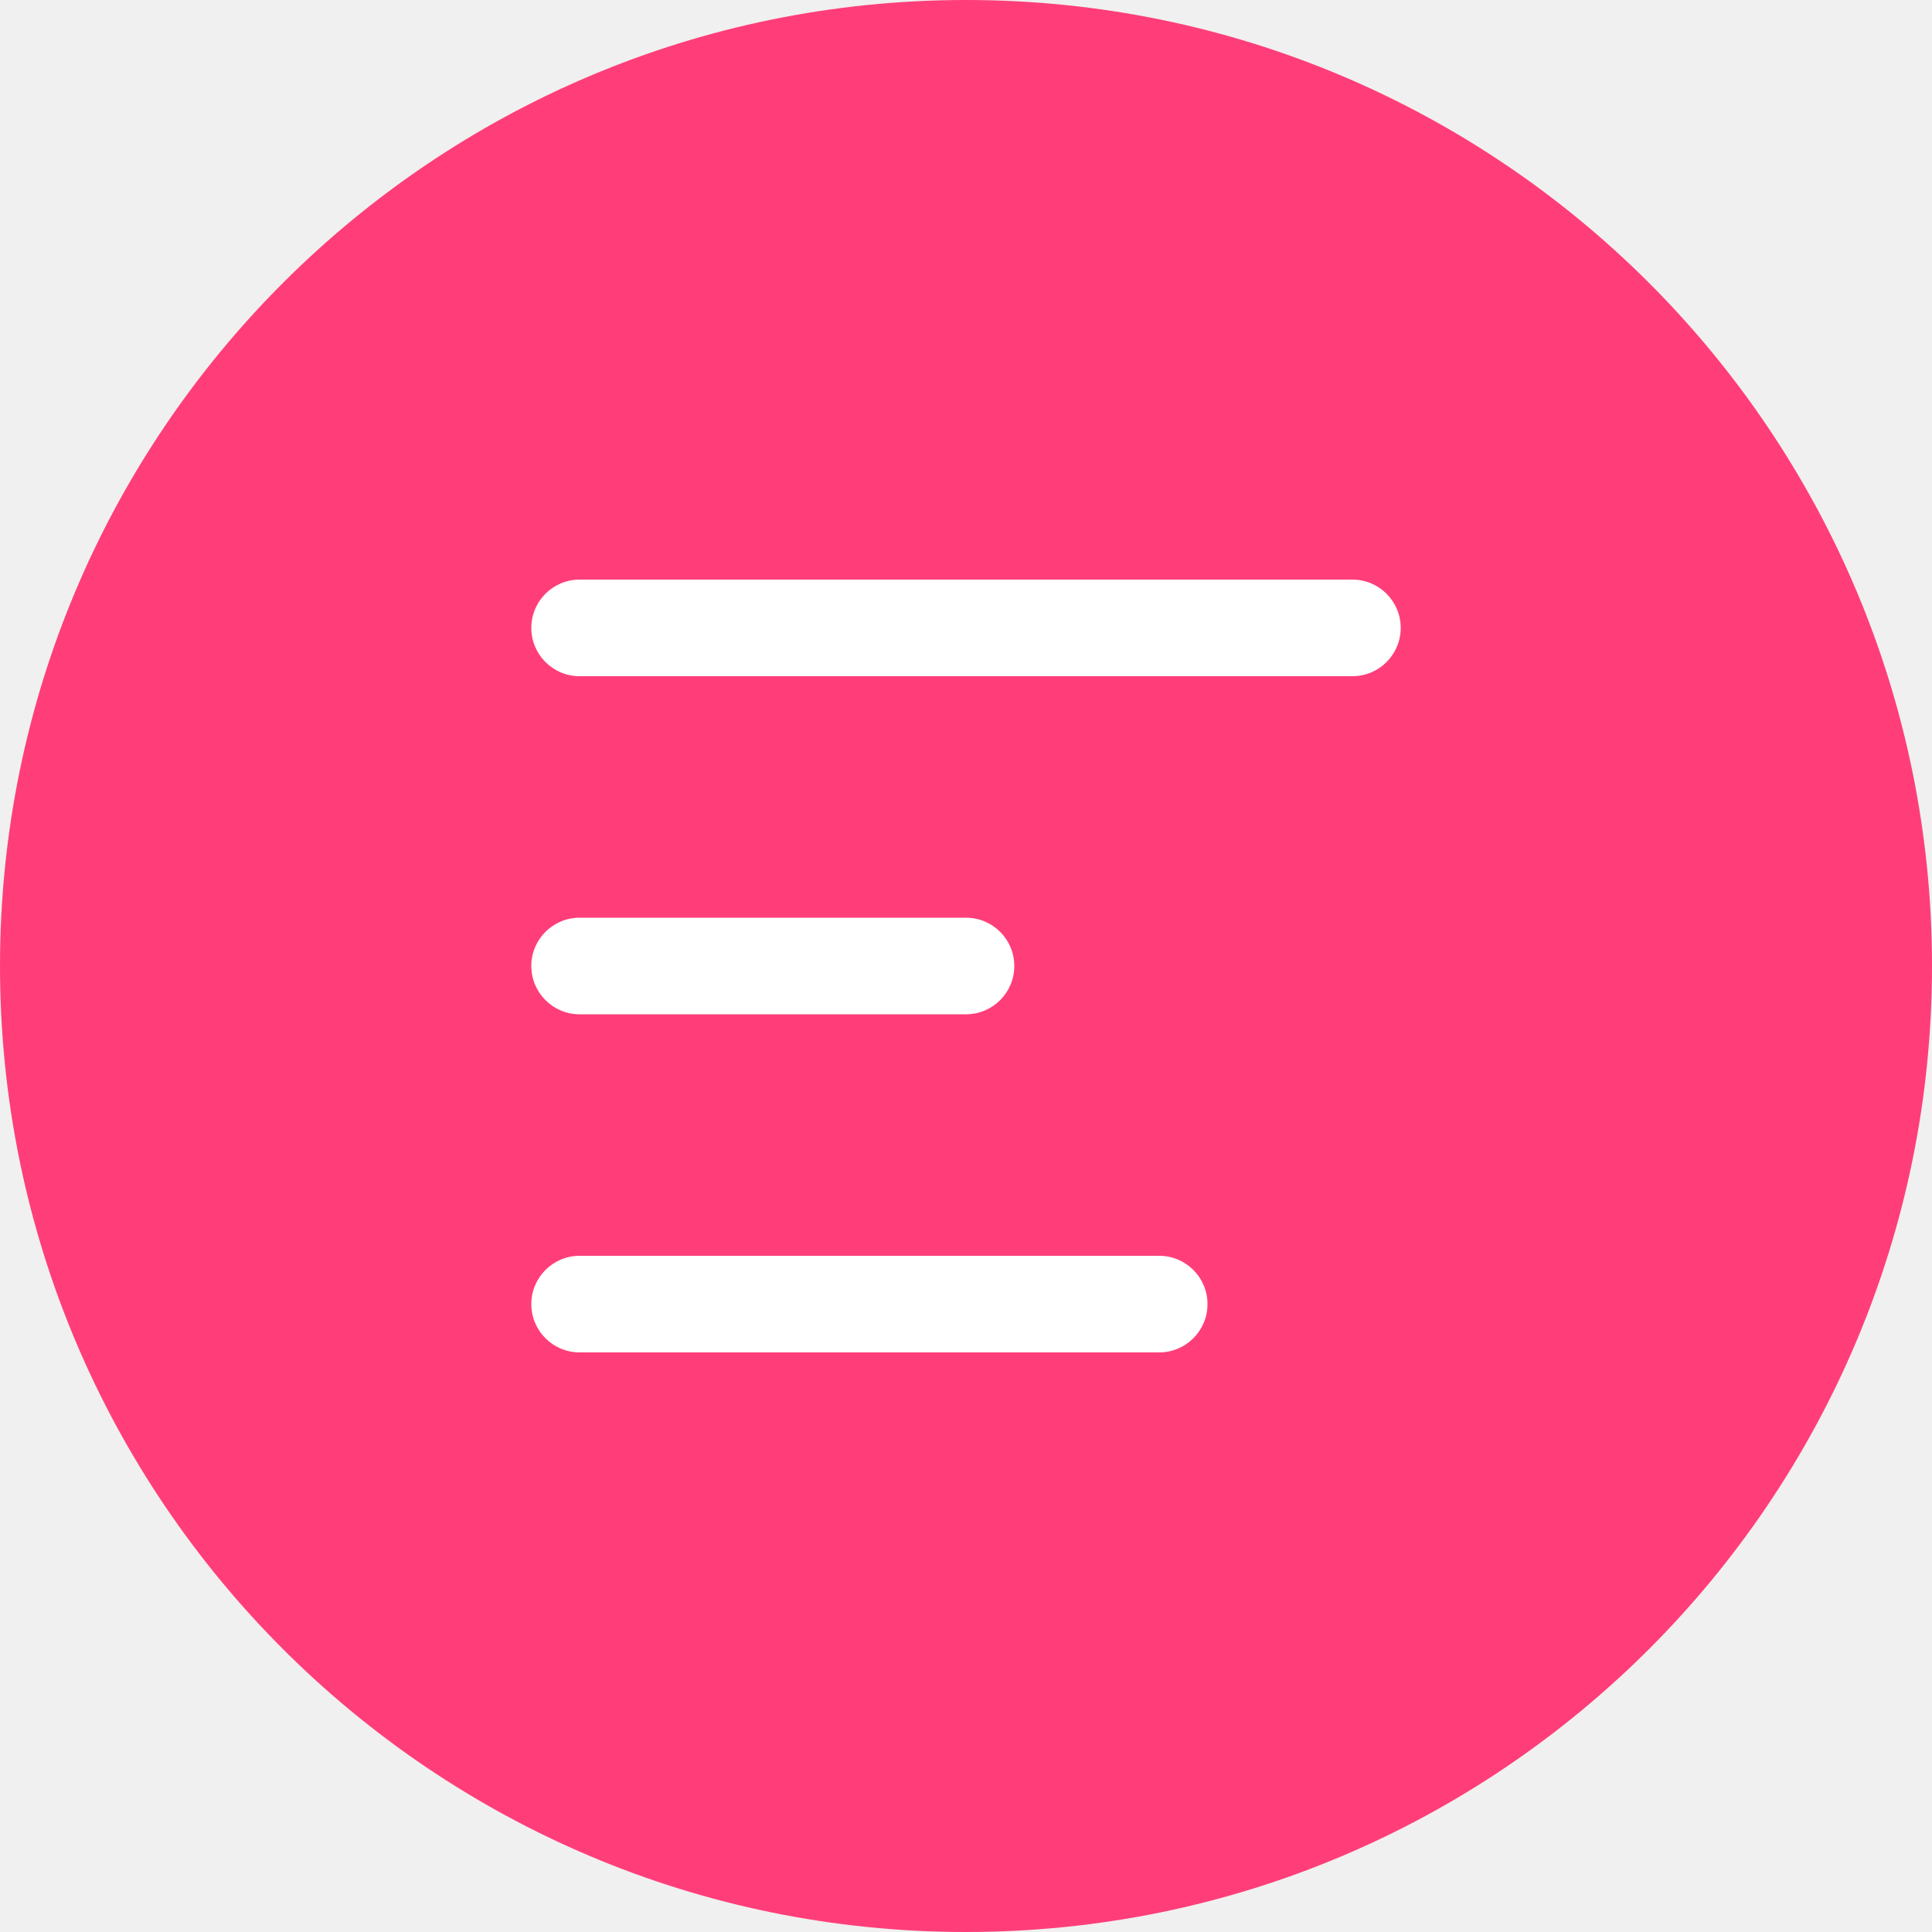
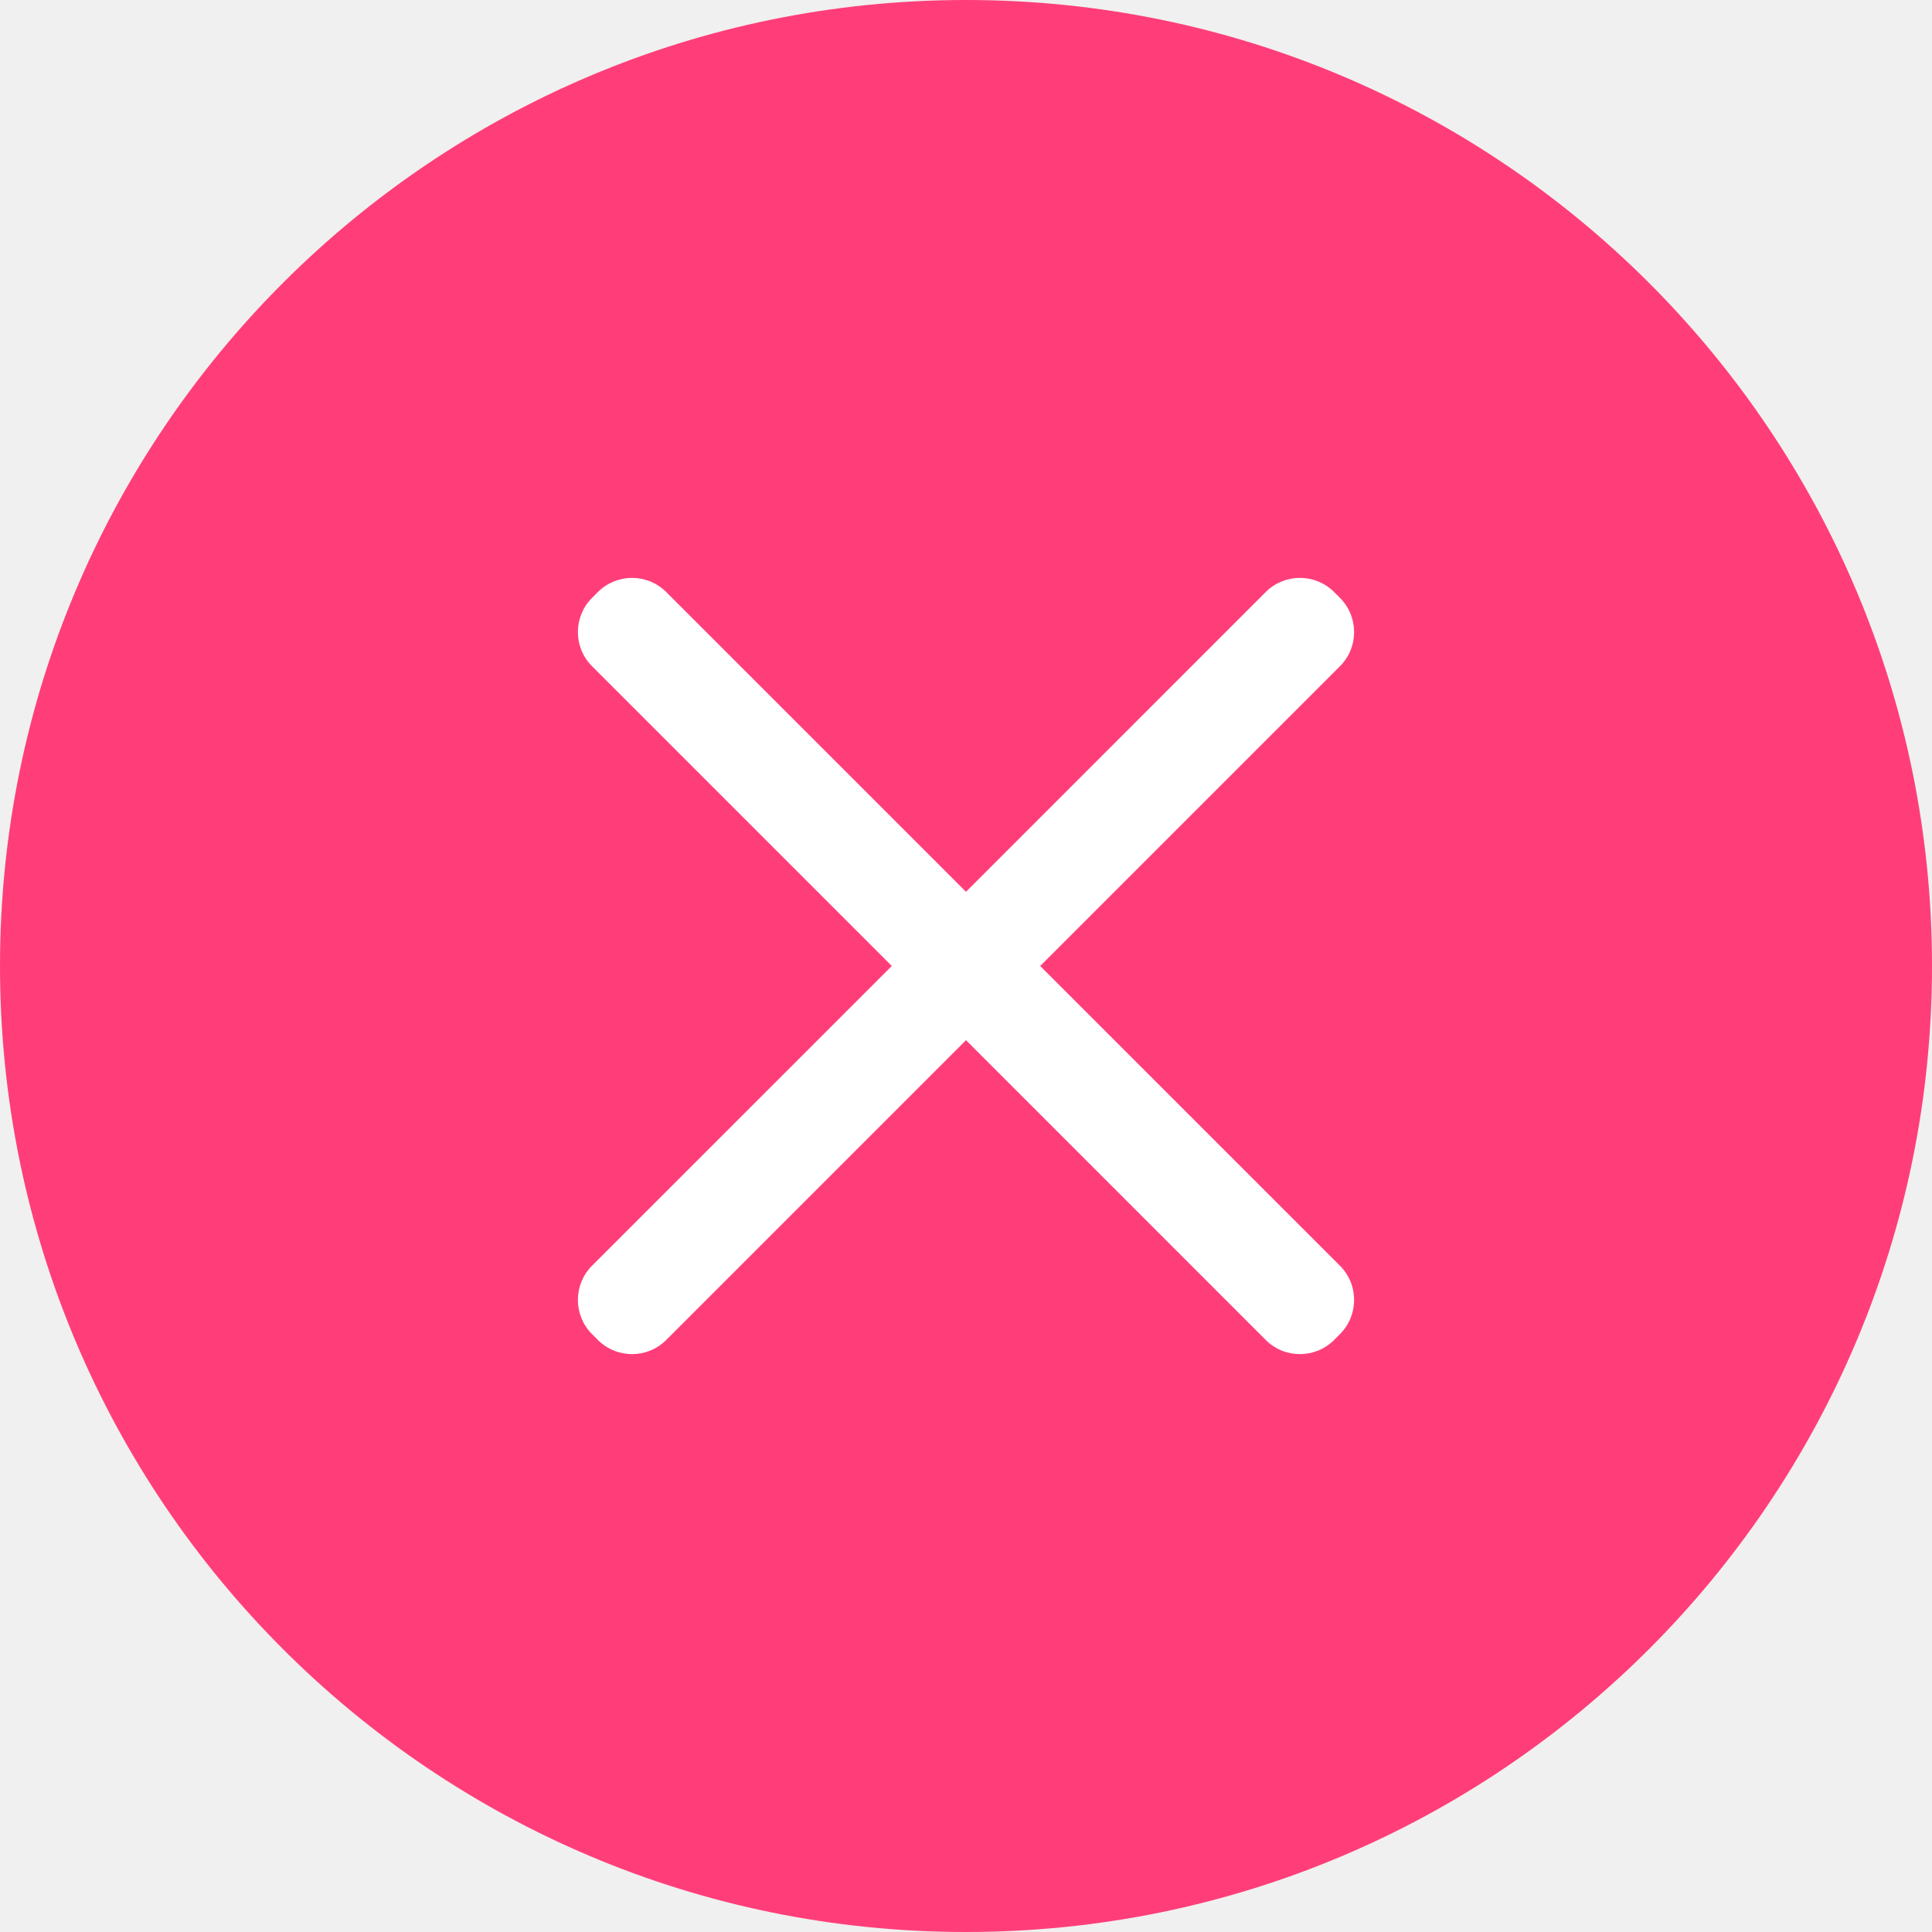
<svg xmlns="http://www.w3.org/2000/svg" width="40" height="40" viewBox="0 0 40 40" fill="none">
  <rect width="40" height="40" rx="20" fill="#FF3E79" />
-   <path fill-rule="evenodd" clip-rule="evenodd" d="M11 13C11 12.448 11.448 12 12 12H28C28.552 12 29 12.448 29 13C29 13.552 28.552 14 28 14H12C11.448 14 11 13.552 11 13ZM11 20C11 19.448 11.448 19 12 19H20C20.552 19 21 19.448 21 20C21 20.552 20.552 21 20 21H12C11.448 21 11 20.552 11 20ZM12 26C11.448 26 11 26.448 11 27C11 27.552 11.448 28 12 28H24C24.552 28 25 27.552 25 27C25 26.448 24.552 26 24 26H12Z" fill="white" />
+   <path fill-rule="evenodd" clip-rule="evenodd" d="M13.793 12.257C13.403 11.867 12.77 11.867 12.379 12.257L12.257 12.379C11.867 12.77 11.867 13.403 12.257 13.793L18.464 20L12.257 26.206C11.867 26.597 11.867 27.23 12.257 27.621L12.379 27.743C12.77 28.133 13.403 28.133 13.793 27.743L20 21.536L26.206 27.743C26.597 28.133 27.23 28.133 27.621 27.743L27.743 27.621C28.133 27.23 28.133 26.597 27.743 26.206L21.536 20L27.743 13.793C28.133 13.403 28.133 12.77 27.743 12.379L27.621 12.257C27.23 11.867 26.597 11.867 26.206 12.257L20 18.464L13.793 12.257Z" fill="white" />
</svg>
